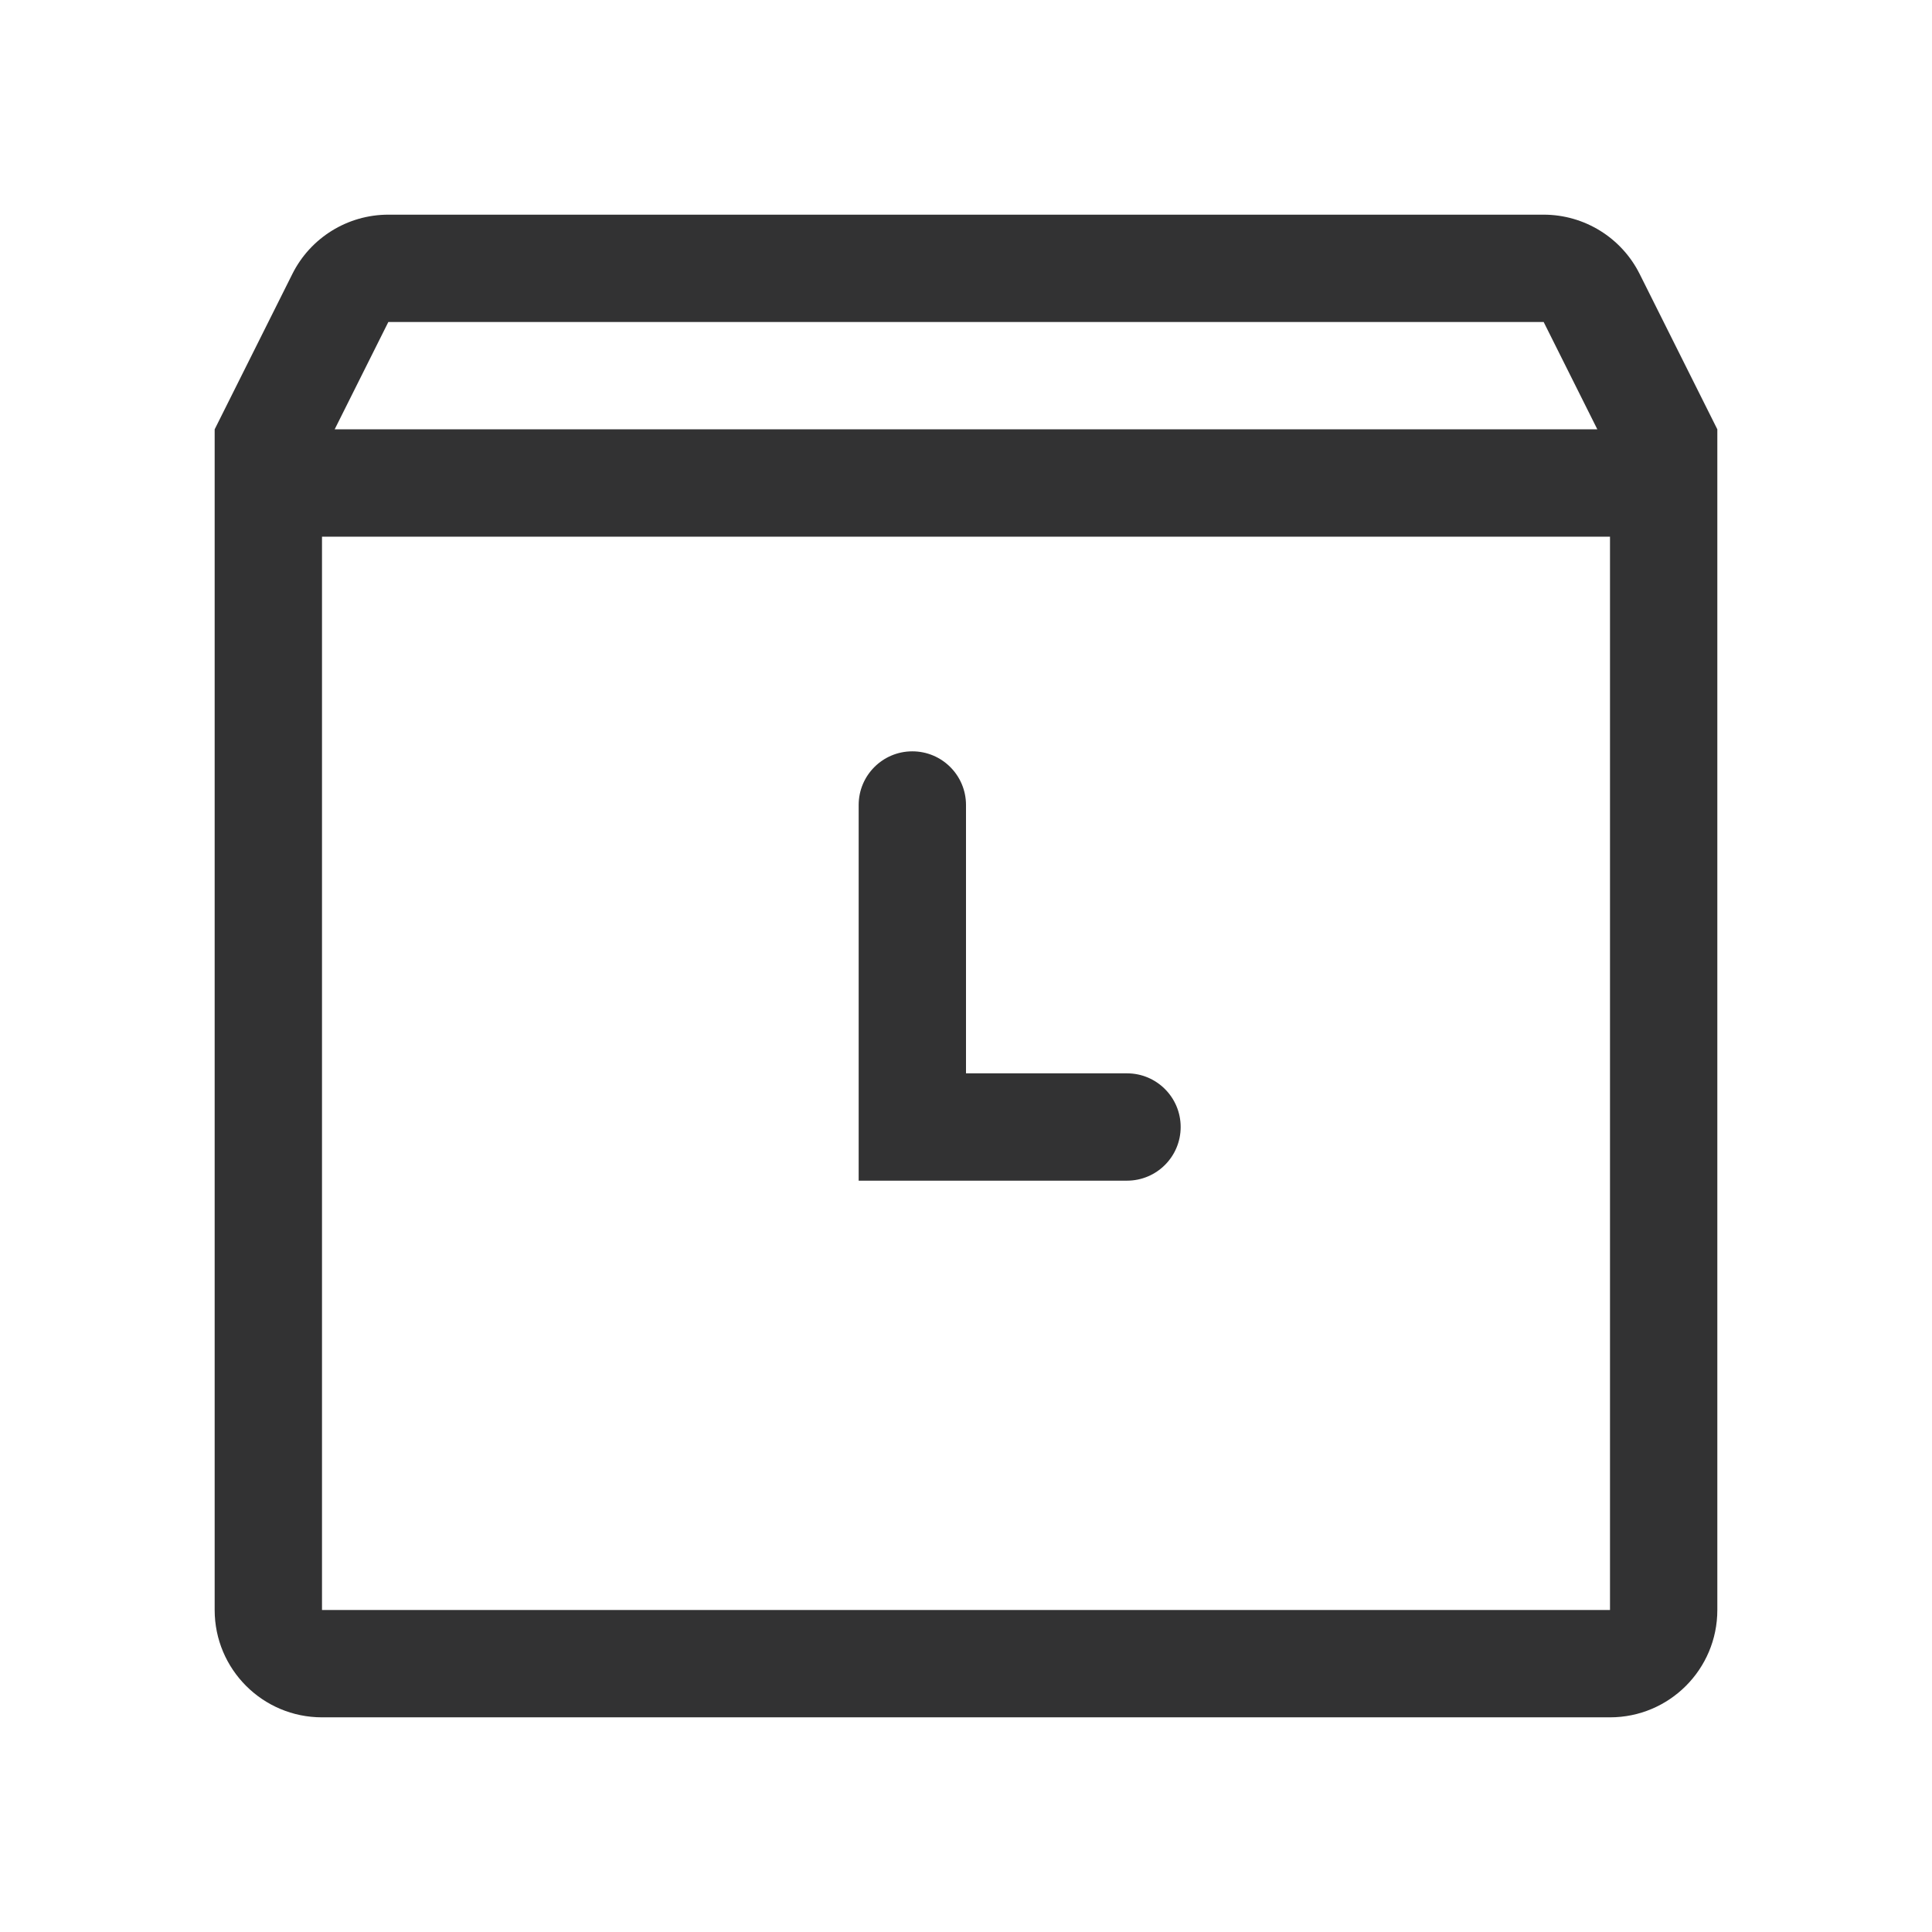
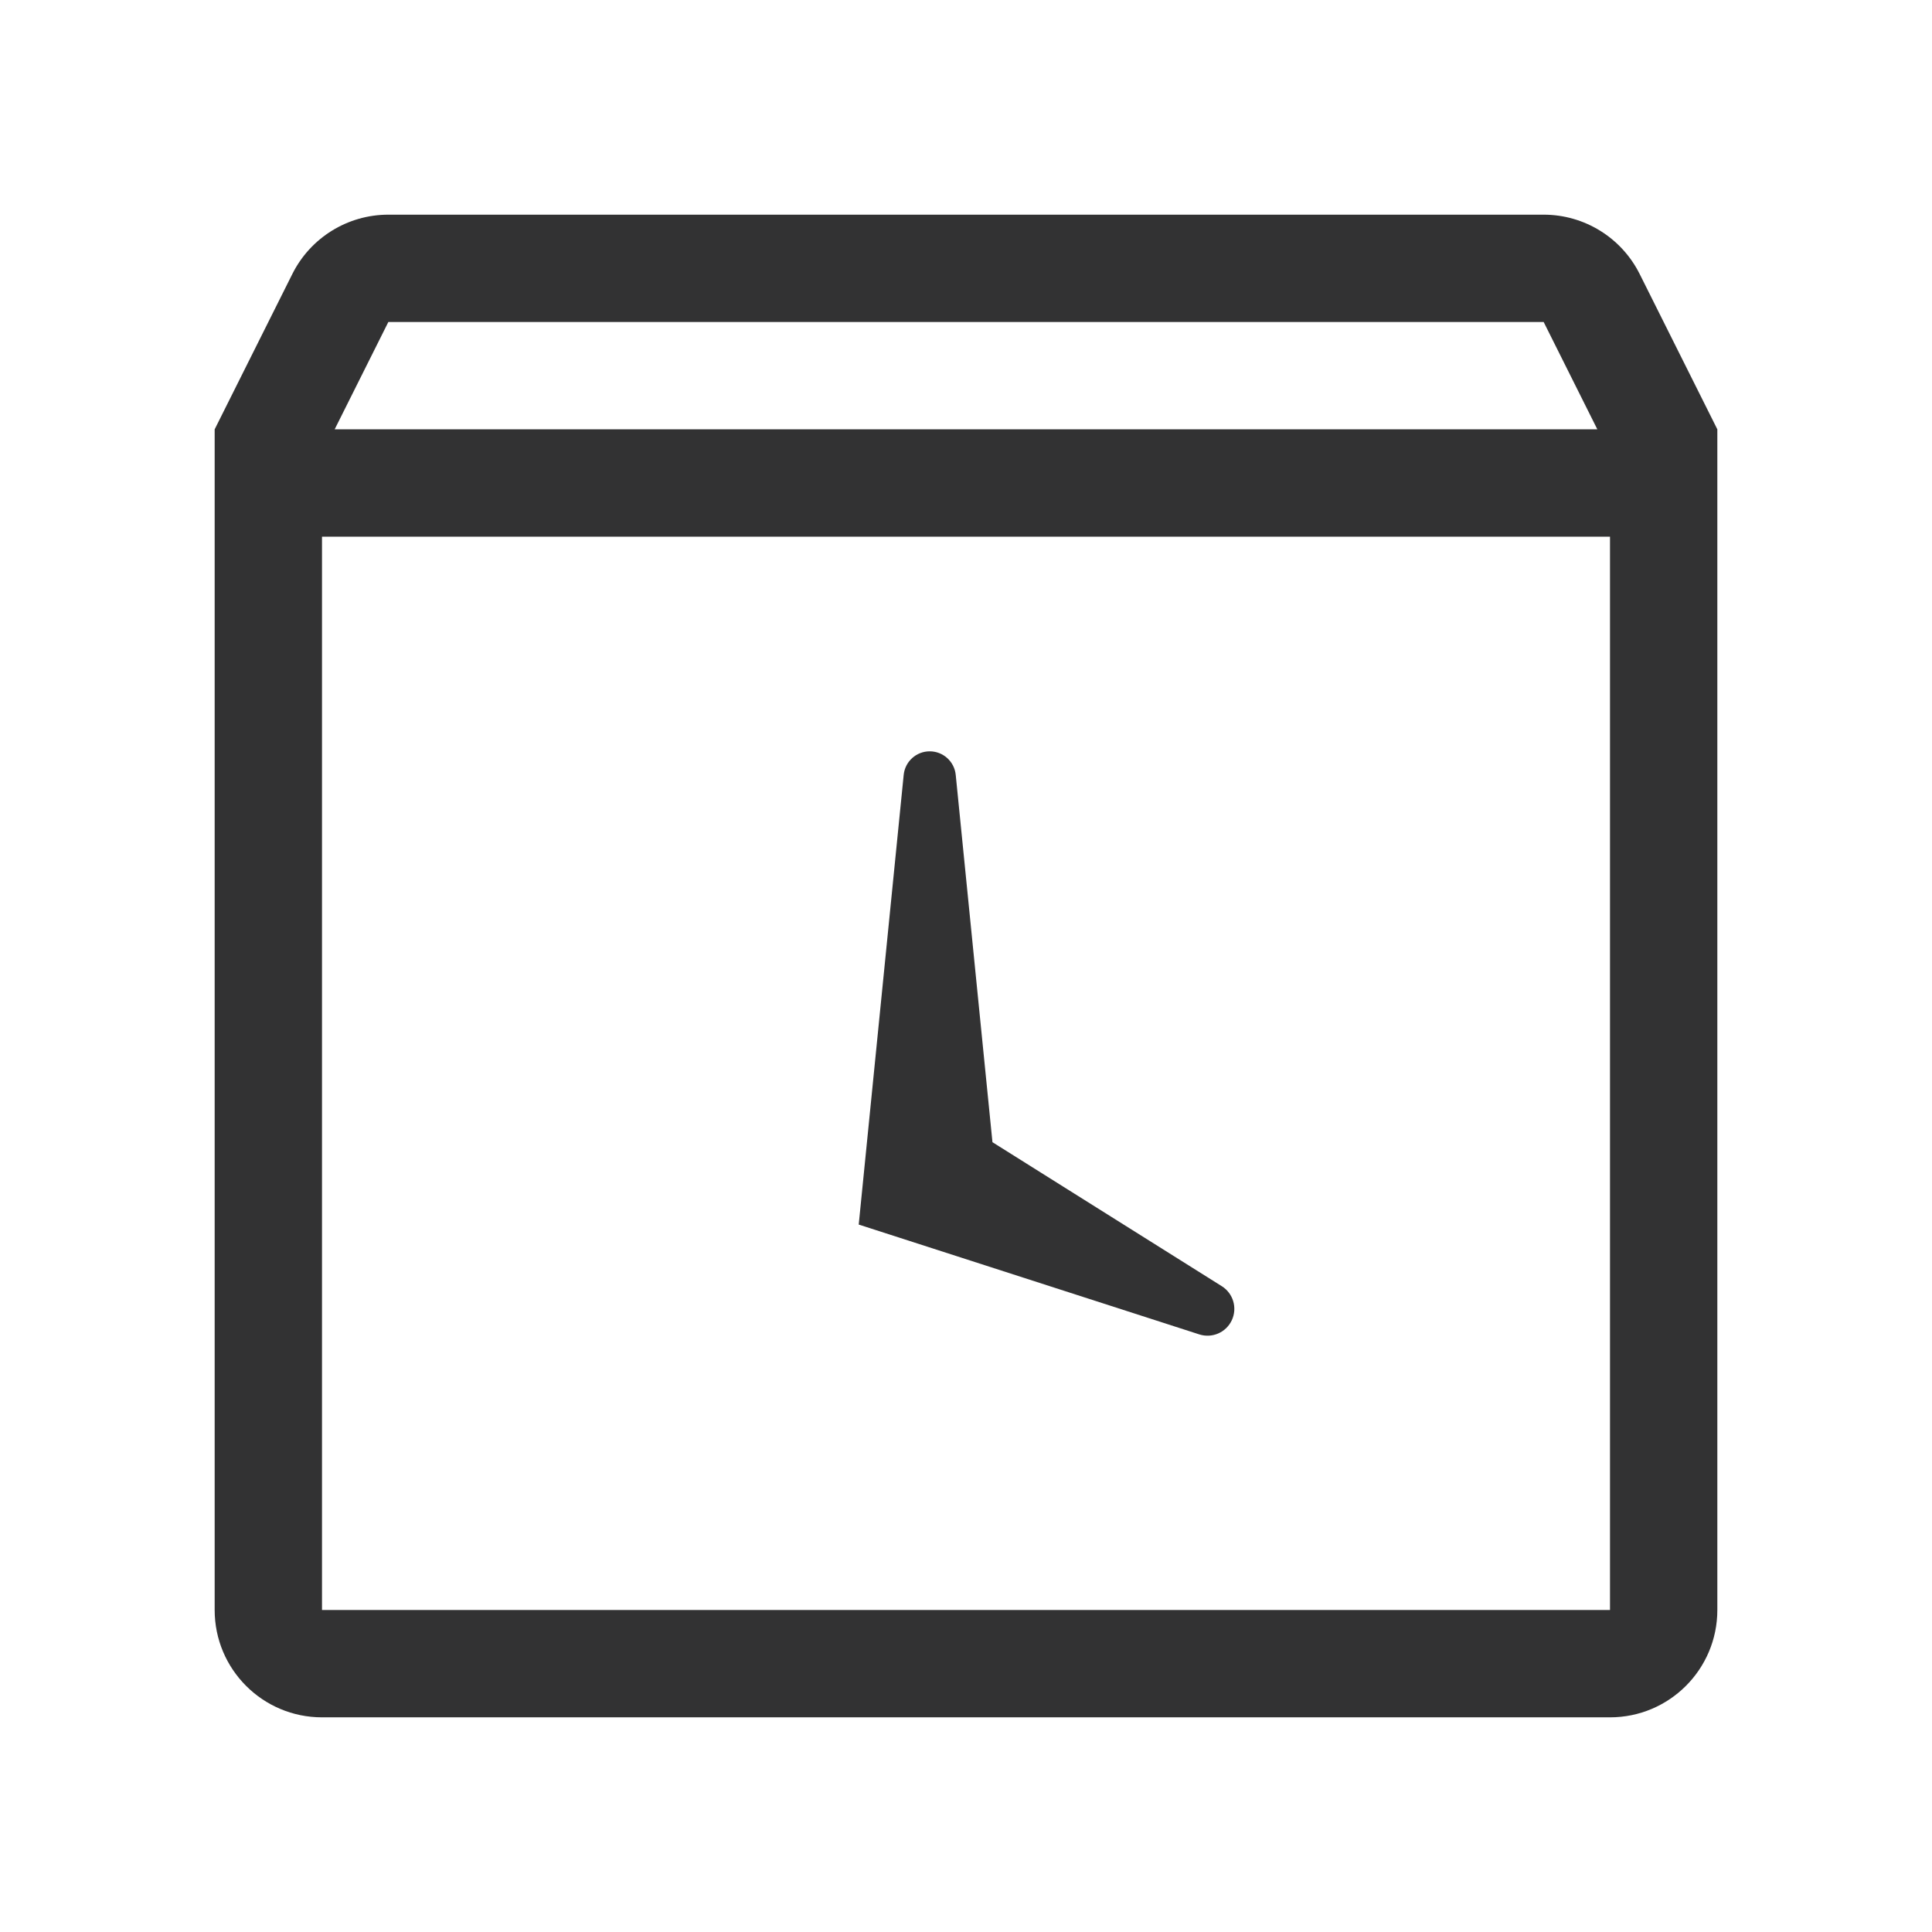
<svg xmlns="http://www.w3.org/2000/svg" width="1000" height="1000">
-   <g fill="#323233" fill-rule="nonzero">
-     <path d="M166.667 277.778v555.555h666.666V277.778H166.667zm-55.556-55.556l40.2-80.4a55.556 55.556 0 0 1 49.69-30.71h597.997a55.556 55.556 0 0 1 49.69 30.71l40.2 80.4v611.111c0 30.683-24.872 55.556-55.555 55.556H166.667c-30.683 0-55.556-24.873-55.556-55.556v-611.11zm62.113 0h653.552l-27.778-55.555H201.002l-27.778 55.555z" />
-     <path d="M500 555.556h83.333c15.342 0 27.778 12.436 27.778 27.777 0 15.342-12.436 27.778-27.778 27.778H444.444V416.667c0-15.342 12.437-27.778 27.778-27.778S500 401.325 500 416.667v138.889z" />
-   </g>
+   <path d="M166.667 277.778v555.555h666.666V277.778H166.667zm-55.556-55.556H888.89v611.111c0 30.683-24.873 55.556-55.556 55.556H166.667c-30.683 0-55.556-24.873-55.556-55.556v-611.11zm62.113 0h-62.113l40.2-80.4a55.556 55.556 0 0 1 49.69-30.71h597.997a55.556 55.556 0 0 1 49.69 30.71l40.2 80.4h-62.112l-27.778-55.555H201.002l-27.778 55.555zm340.47 368.975l118.696 74.531a13.875 13.875 0 0 1-11.636 24.956l-176.202-56.827h-.083l.002-.026-.027-.008.036-.076 23.267-232.67a13.534 13.534 0 0 1 26.934 0l19.012 190.12z" fill="#323233" fill-rule="nonzero" />
</svg>
